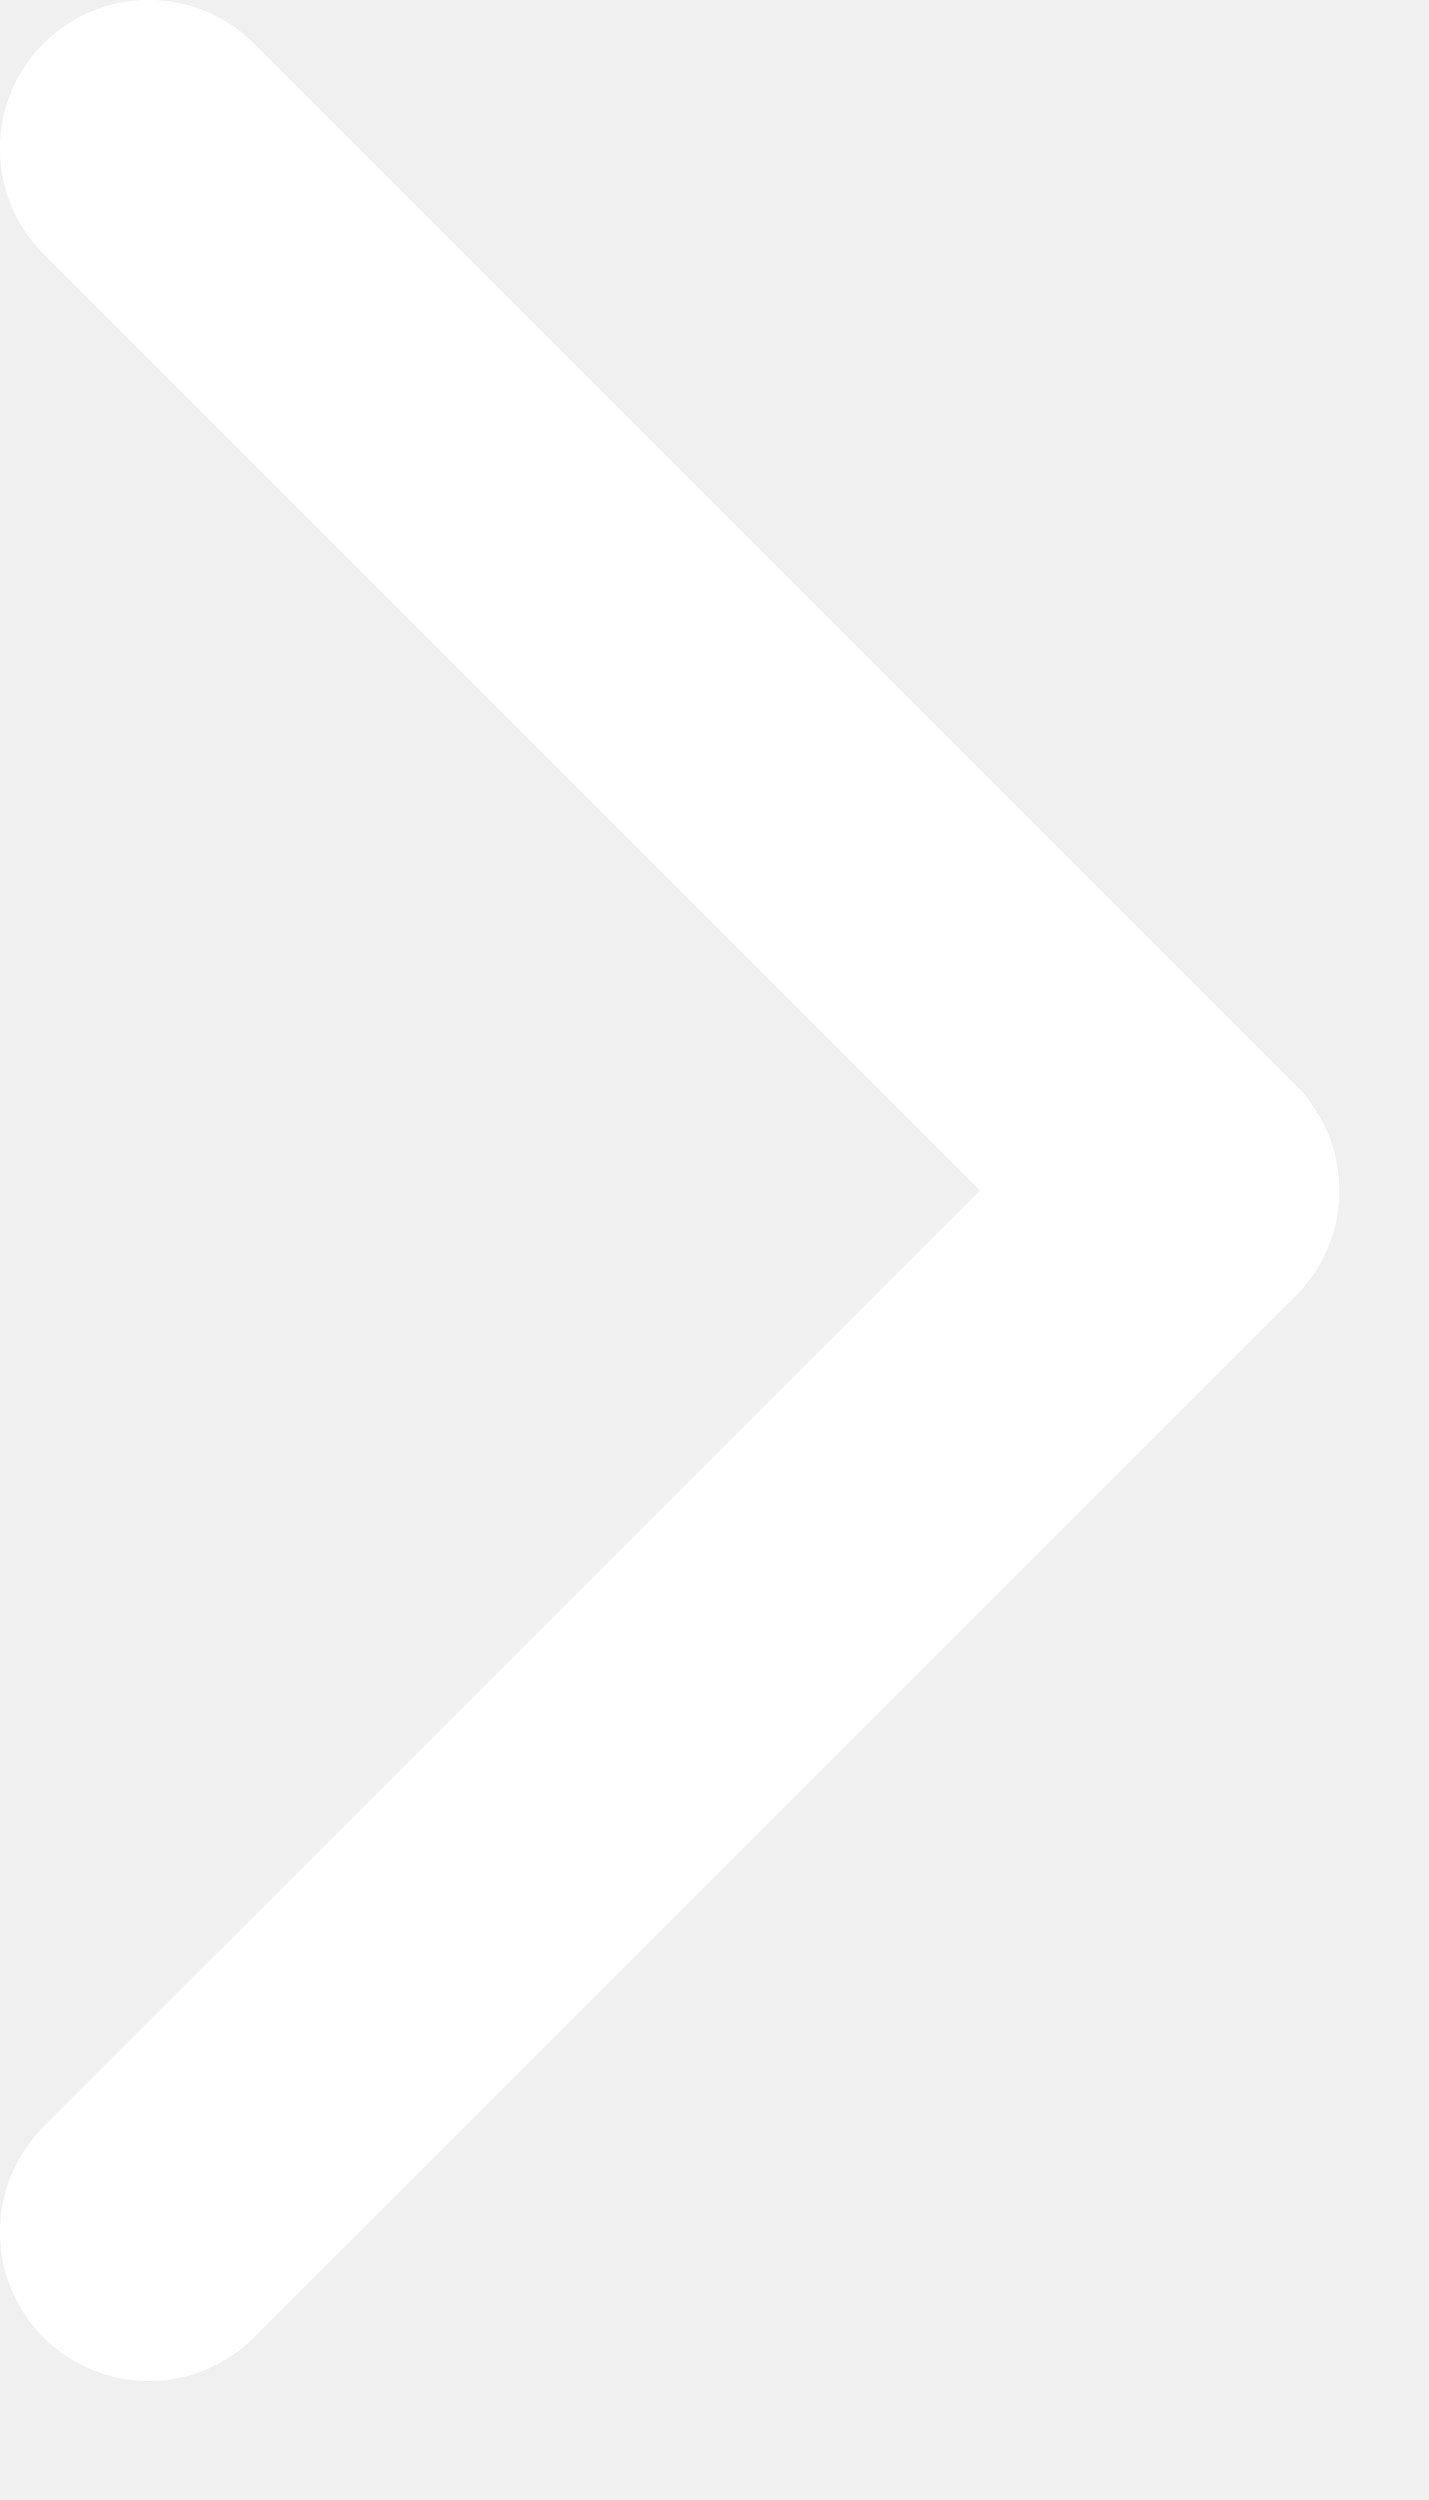
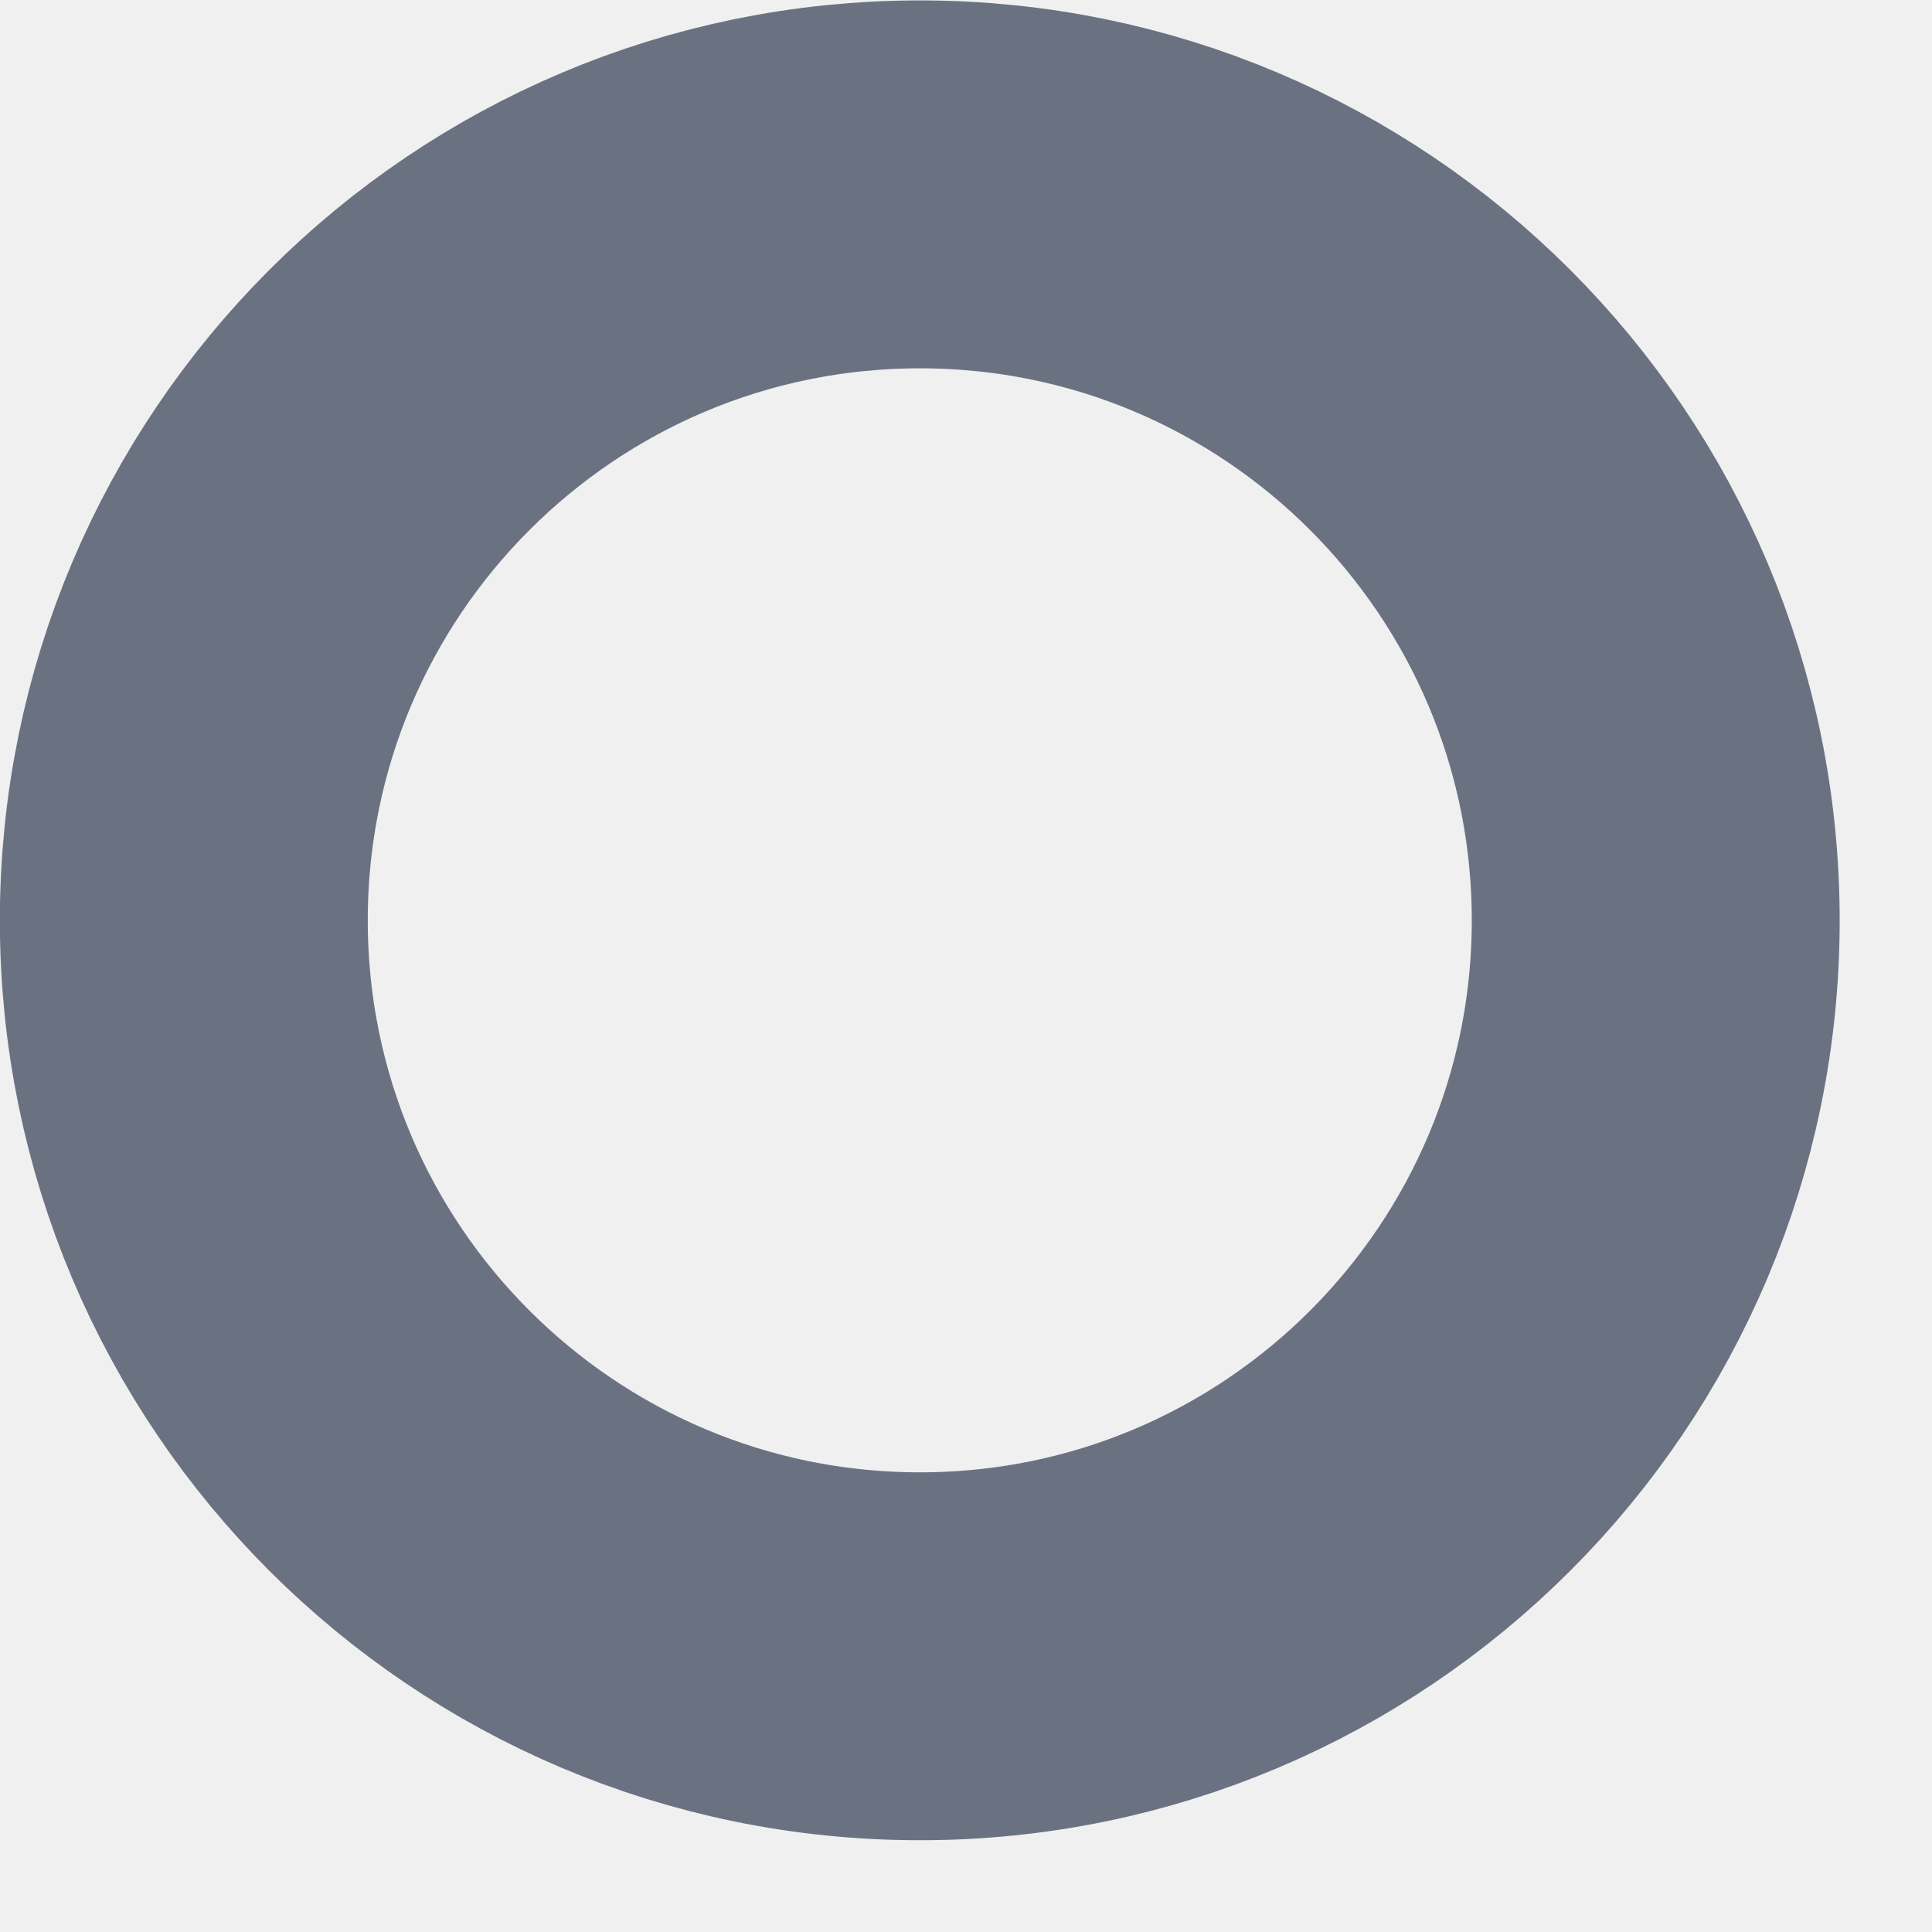
- <svg xmlns="http://www.w3.org/2000/svg" width="8" height="14" viewBox="0 0 8 14" fill="none">
-   <path d="M0.833 0.833L6.667 6.667L0.833 12.5" stroke="white" stroke-width="1.667" stroke-linecap="round" stroke-linejoin="round" />
+ <svg xmlns="http://www.w3.org/2000/svg" width="7" height="7" viewBox="0 0 7 7" fill="none">
+   <path d="M3.333 6.001C4.805 6.001 5.999 4.807 5.999 3.335C5.999 1.862 4.805 0.668 3.333 0.668C1.86 0.668 0.666 1.862 0.666 3.335C0.666 4.807 1.86 6.001 3.333 6.001Z" stroke="#6A7282" stroke-width="1.333" stroke-linecap="round" stroke-linejoin="round" />
</svg>
